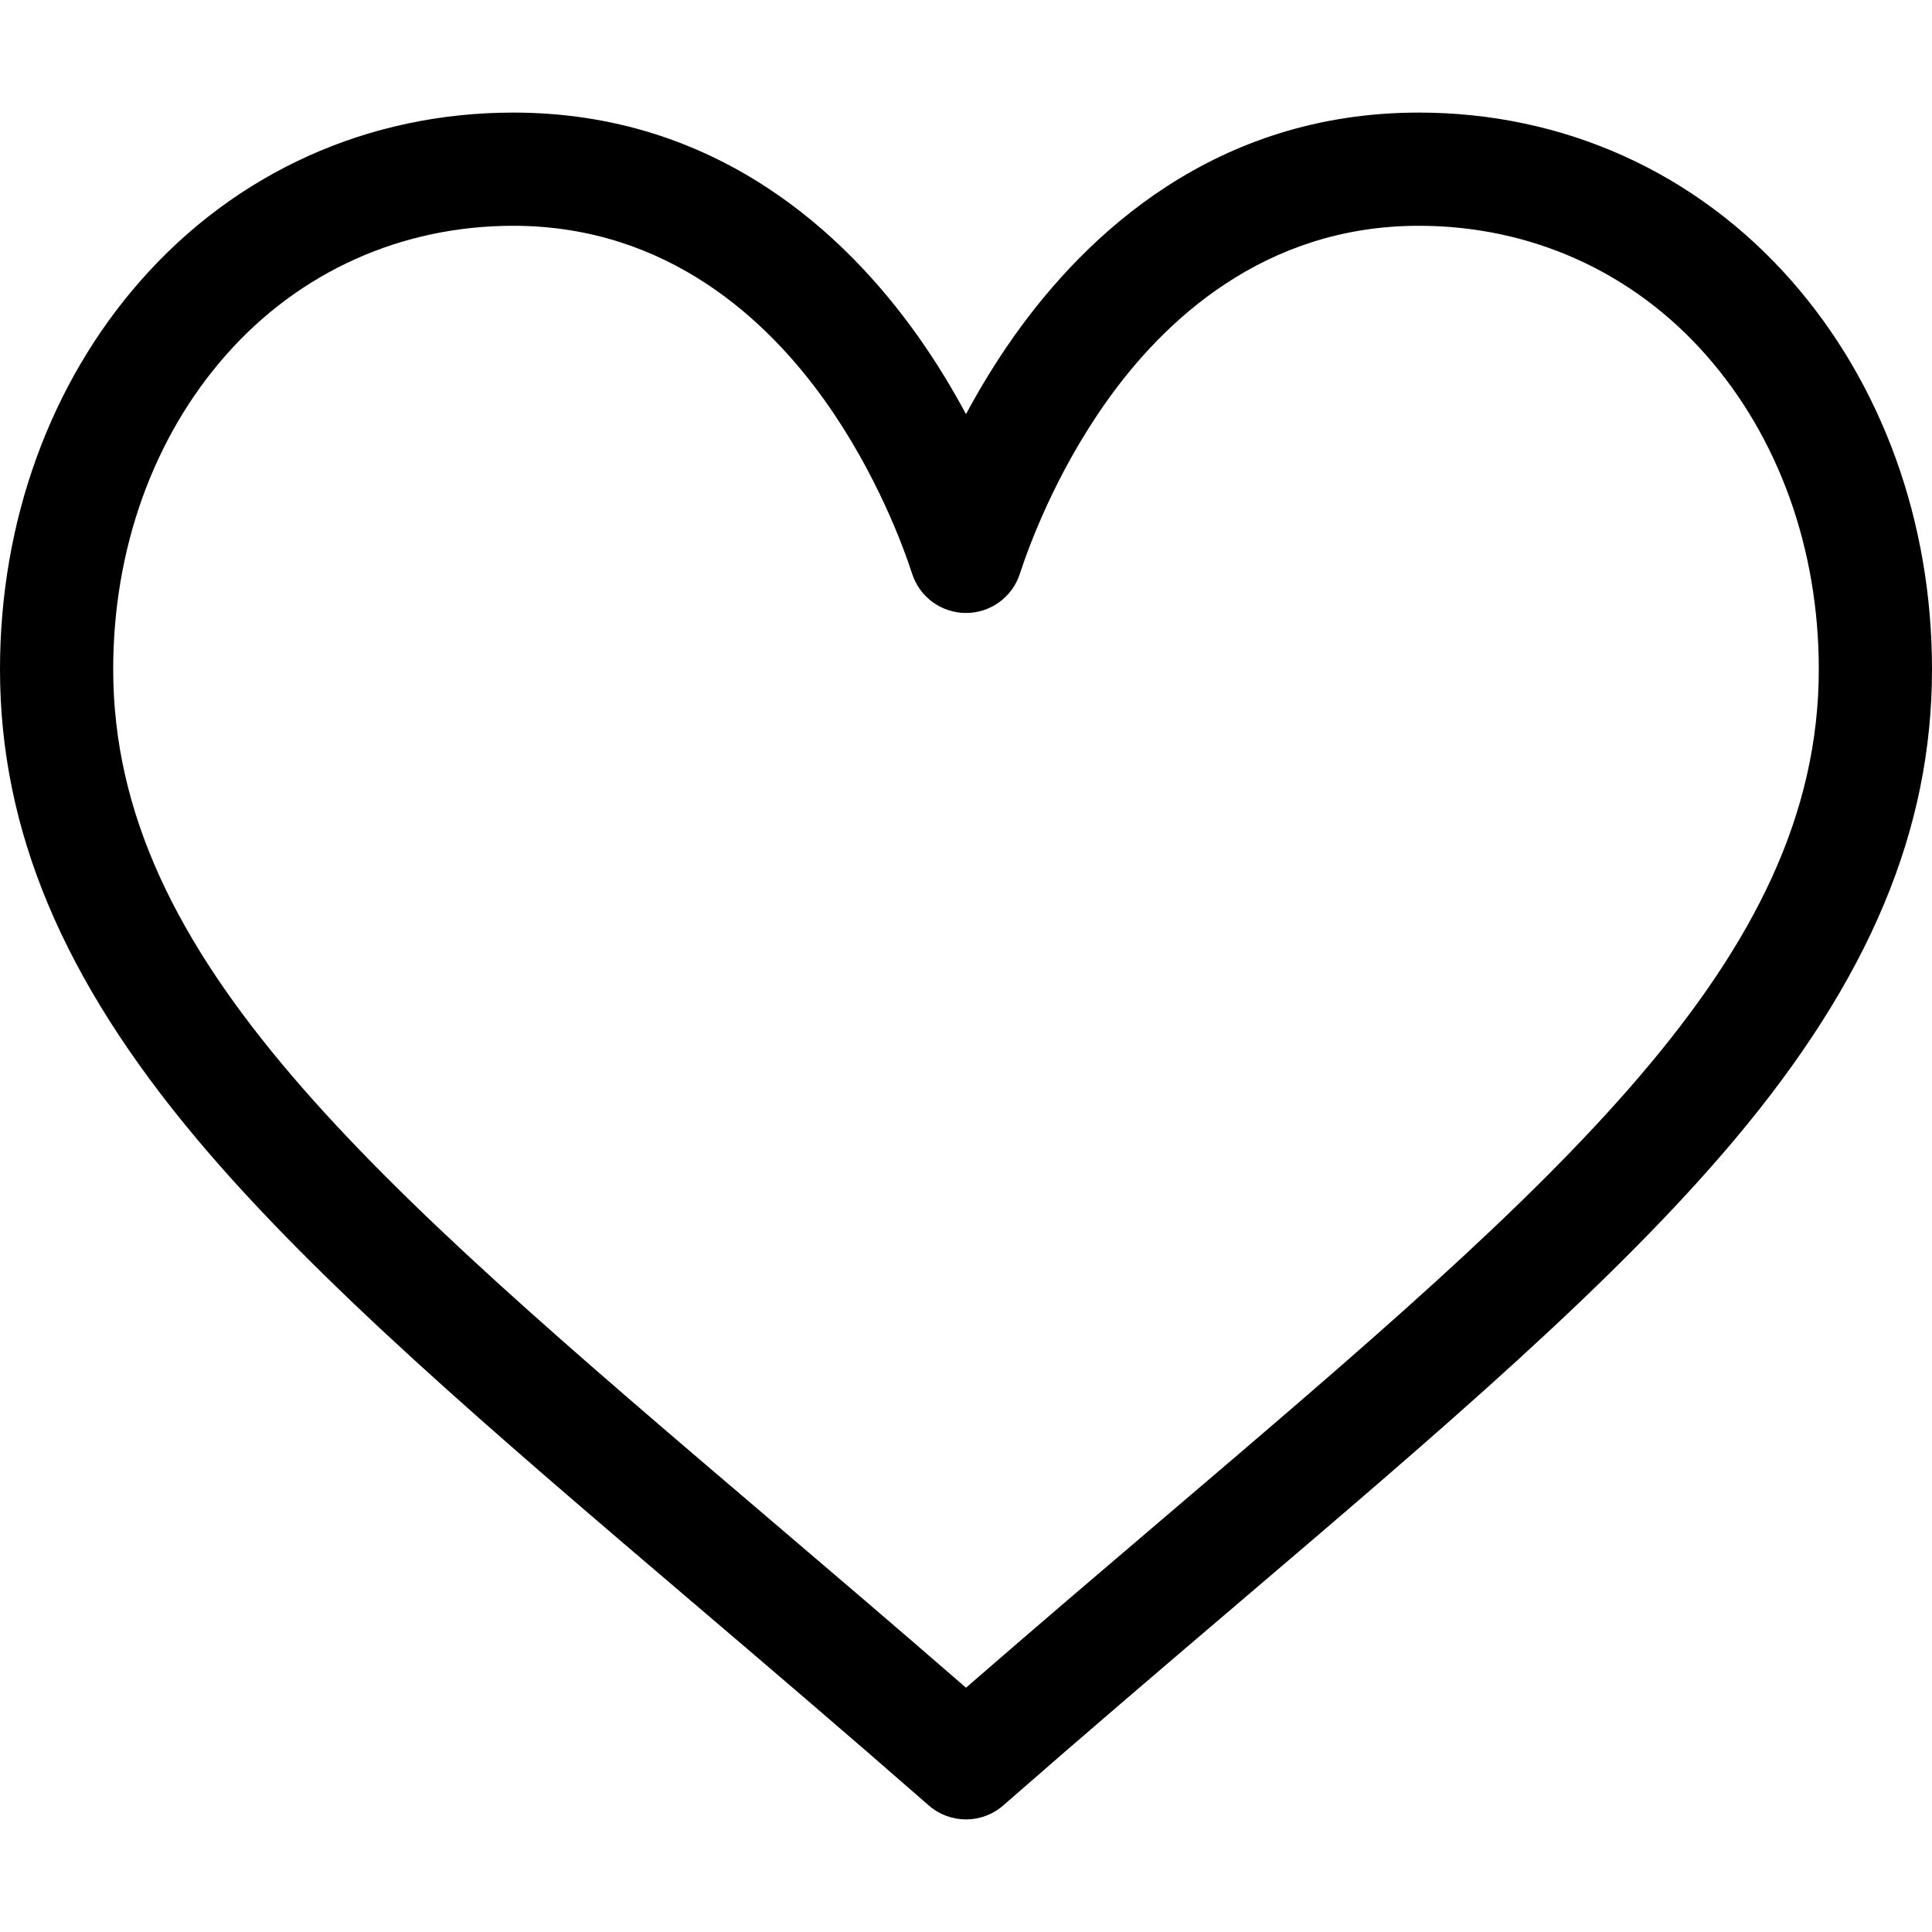
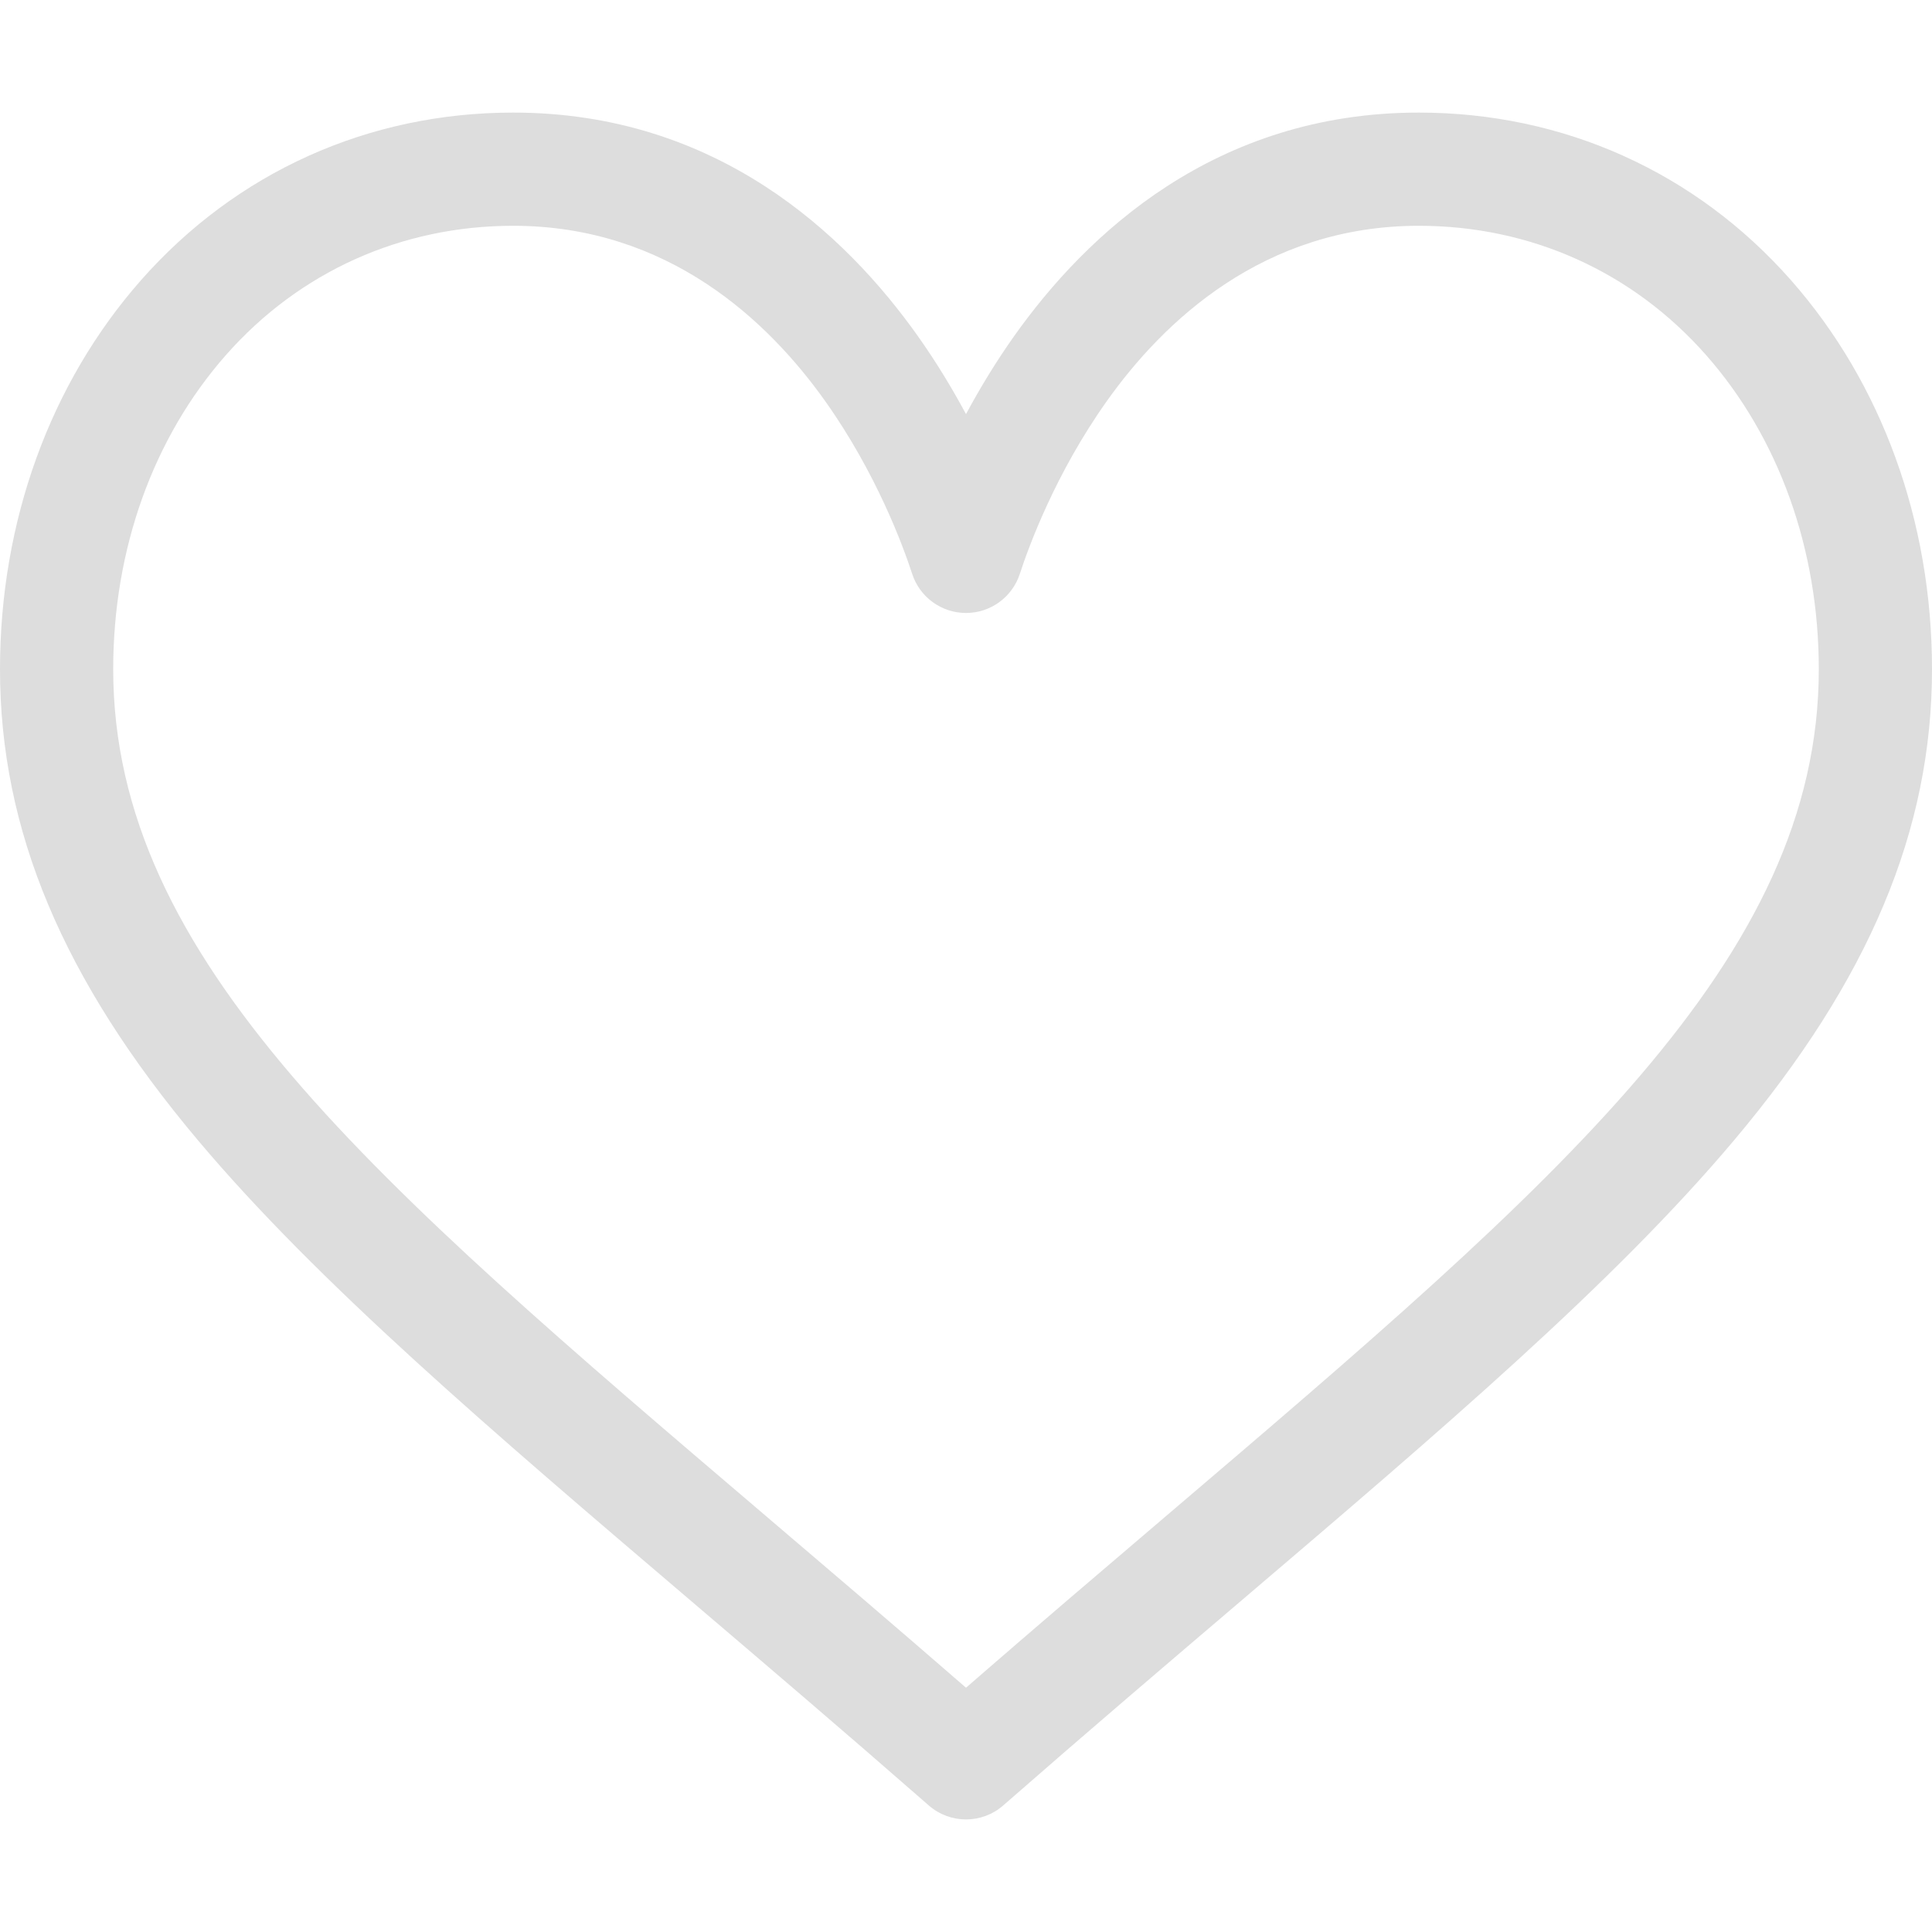
<svg xmlns="http://www.w3.org/2000/svg" version="1.1" id="Capa_1" x="0px" y="0px" viewBox="0 0 512 512" style="enable-background:new 0 0 512 512;" xml:space="preserve">
  <g>
    <g>
-       <path d="M474.644,74.27C449.391,45.616,414.358,29.836,376,29.836c-53.948,0-88.103,32.22-107.255,59.25    c-4.969,7.014-9.196,14.047-12.745,20.665c-3.549-6.618-7.775-13.651-12.745-20.665c-19.152-27.03-53.307-59.25-107.255-59.25    c-38.358,0-73.391,15.781-98.645,44.435C13.267,101.605,0,138.213,0,177.351c0,42.603,16.633,82.228,52.345,124.7    c31.917,37.96,77.834,77.088,131.005,122.397c19.813,16.884,40.302,34.344,62.115,53.429l0.655,0.574    c2.828,2.476,6.354,3.713,9.88,3.713s7.052-1.238,9.88-3.713l0.655-0.574c21.813-19.085,42.302-36.544,62.118-53.431    c53.168-45.306,99.085-84.434,131.002-122.395C495.367,259.578,512,219.954,512,177.351    C512,138.213,498.733,101.605,474.644,74.27z M309.193,401.614c-17.08,14.554-34.658,29.533-53.193,45.646    c-18.534-16.111-36.113-31.091-53.196-45.648C98.745,312.939,30,254.358,30,177.351c0-31.83,10.605-61.394,29.862-83.245    C79.34,72.007,106.379,59.836,136,59.836c41.129,0,67.716,25.338,82.776,46.594c13.509,19.064,20.558,38.282,22.962,45.659    c2.011,6.175,7.768,10.354,14.262,10.354c6.494,0,12.251-4.179,14.262-10.354c2.404-7.377,9.453-26.595,22.962-45.66    c15.06-21.255,41.647-46.593,82.776-46.593c29.621,0,56.66,12.171,76.137,34.27C471.395,115.957,482,145.521,482,177.351    C482,254.358,413.255,312.939,309.193,401.614z" />
+       <path fill="#ddd" d="M474.644,74.27C449.391,45.616,414.358,29.836,376,29.836c-53.948,0-88.103,32.22-107.255,59.25    c-4.969,7.014-9.196,14.047-12.745,20.665c-3.549-6.618-7.775-13.651-12.745-20.665c-19.152-27.03-53.307-59.25-107.255-59.25    c-38.358,0-73.391,15.781-98.645,44.435C13.267,101.605,0,138.213,0,177.351c0,42.603,16.633,82.228,52.345,124.7    c31.917,37.96,77.834,77.088,131.005,122.397c19.813,16.884,40.302,34.344,62.115,53.429l0.655,0.574    c2.828,2.476,6.354,3.713,9.88,3.713s7.052-1.238,9.88-3.713l0.655-0.574c21.813-19.085,42.302-36.544,62.118-53.431    c53.168-45.306,99.085-84.434,131.002-122.395C495.367,259.578,512,219.954,512,177.351    C512,138.213,498.733,101.605,474.644,74.27z M309.193,401.614c-17.08,14.554-34.658,29.533-53.193,45.646    c-18.534-16.111-36.113-31.091-53.196-45.648C98.745,312.939,30,254.358,30,177.351c0-31.83,10.605-61.394,29.862-83.245    C79.34,72.007,106.379,59.836,136,59.836c41.129,0,67.716,25.338,82.776,46.594c13.509,19.064,20.558,38.282,22.962,45.659    c2.011,6.175,7.768,10.354,14.262,10.354c6.494,0,12.251-4.179,14.262-10.354c2.404-7.377,9.453-26.595,22.962-45.66    c15.06-21.255,41.647-46.593,82.776-46.593c29.621,0,56.66,12.171,76.137,34.27C471.395,115.957,482,145.521,482,177.351    C482,254.358,413.255,312.939,309.193,401.614z" />
    </g>
  </g>
  <g>
</g>
  <g>
</g>
  <g>
</g>
  <g>
</g>
  <g>
</g>
  <g>
</g>
  <g>
</g>
  <g>
</g>
  <g>
</g>
  <g>
</g>
  <g>
</g>
  <g>
</g>
  <g>
</g>
  <g>
</g>
  <g>
</g>
</svg>
